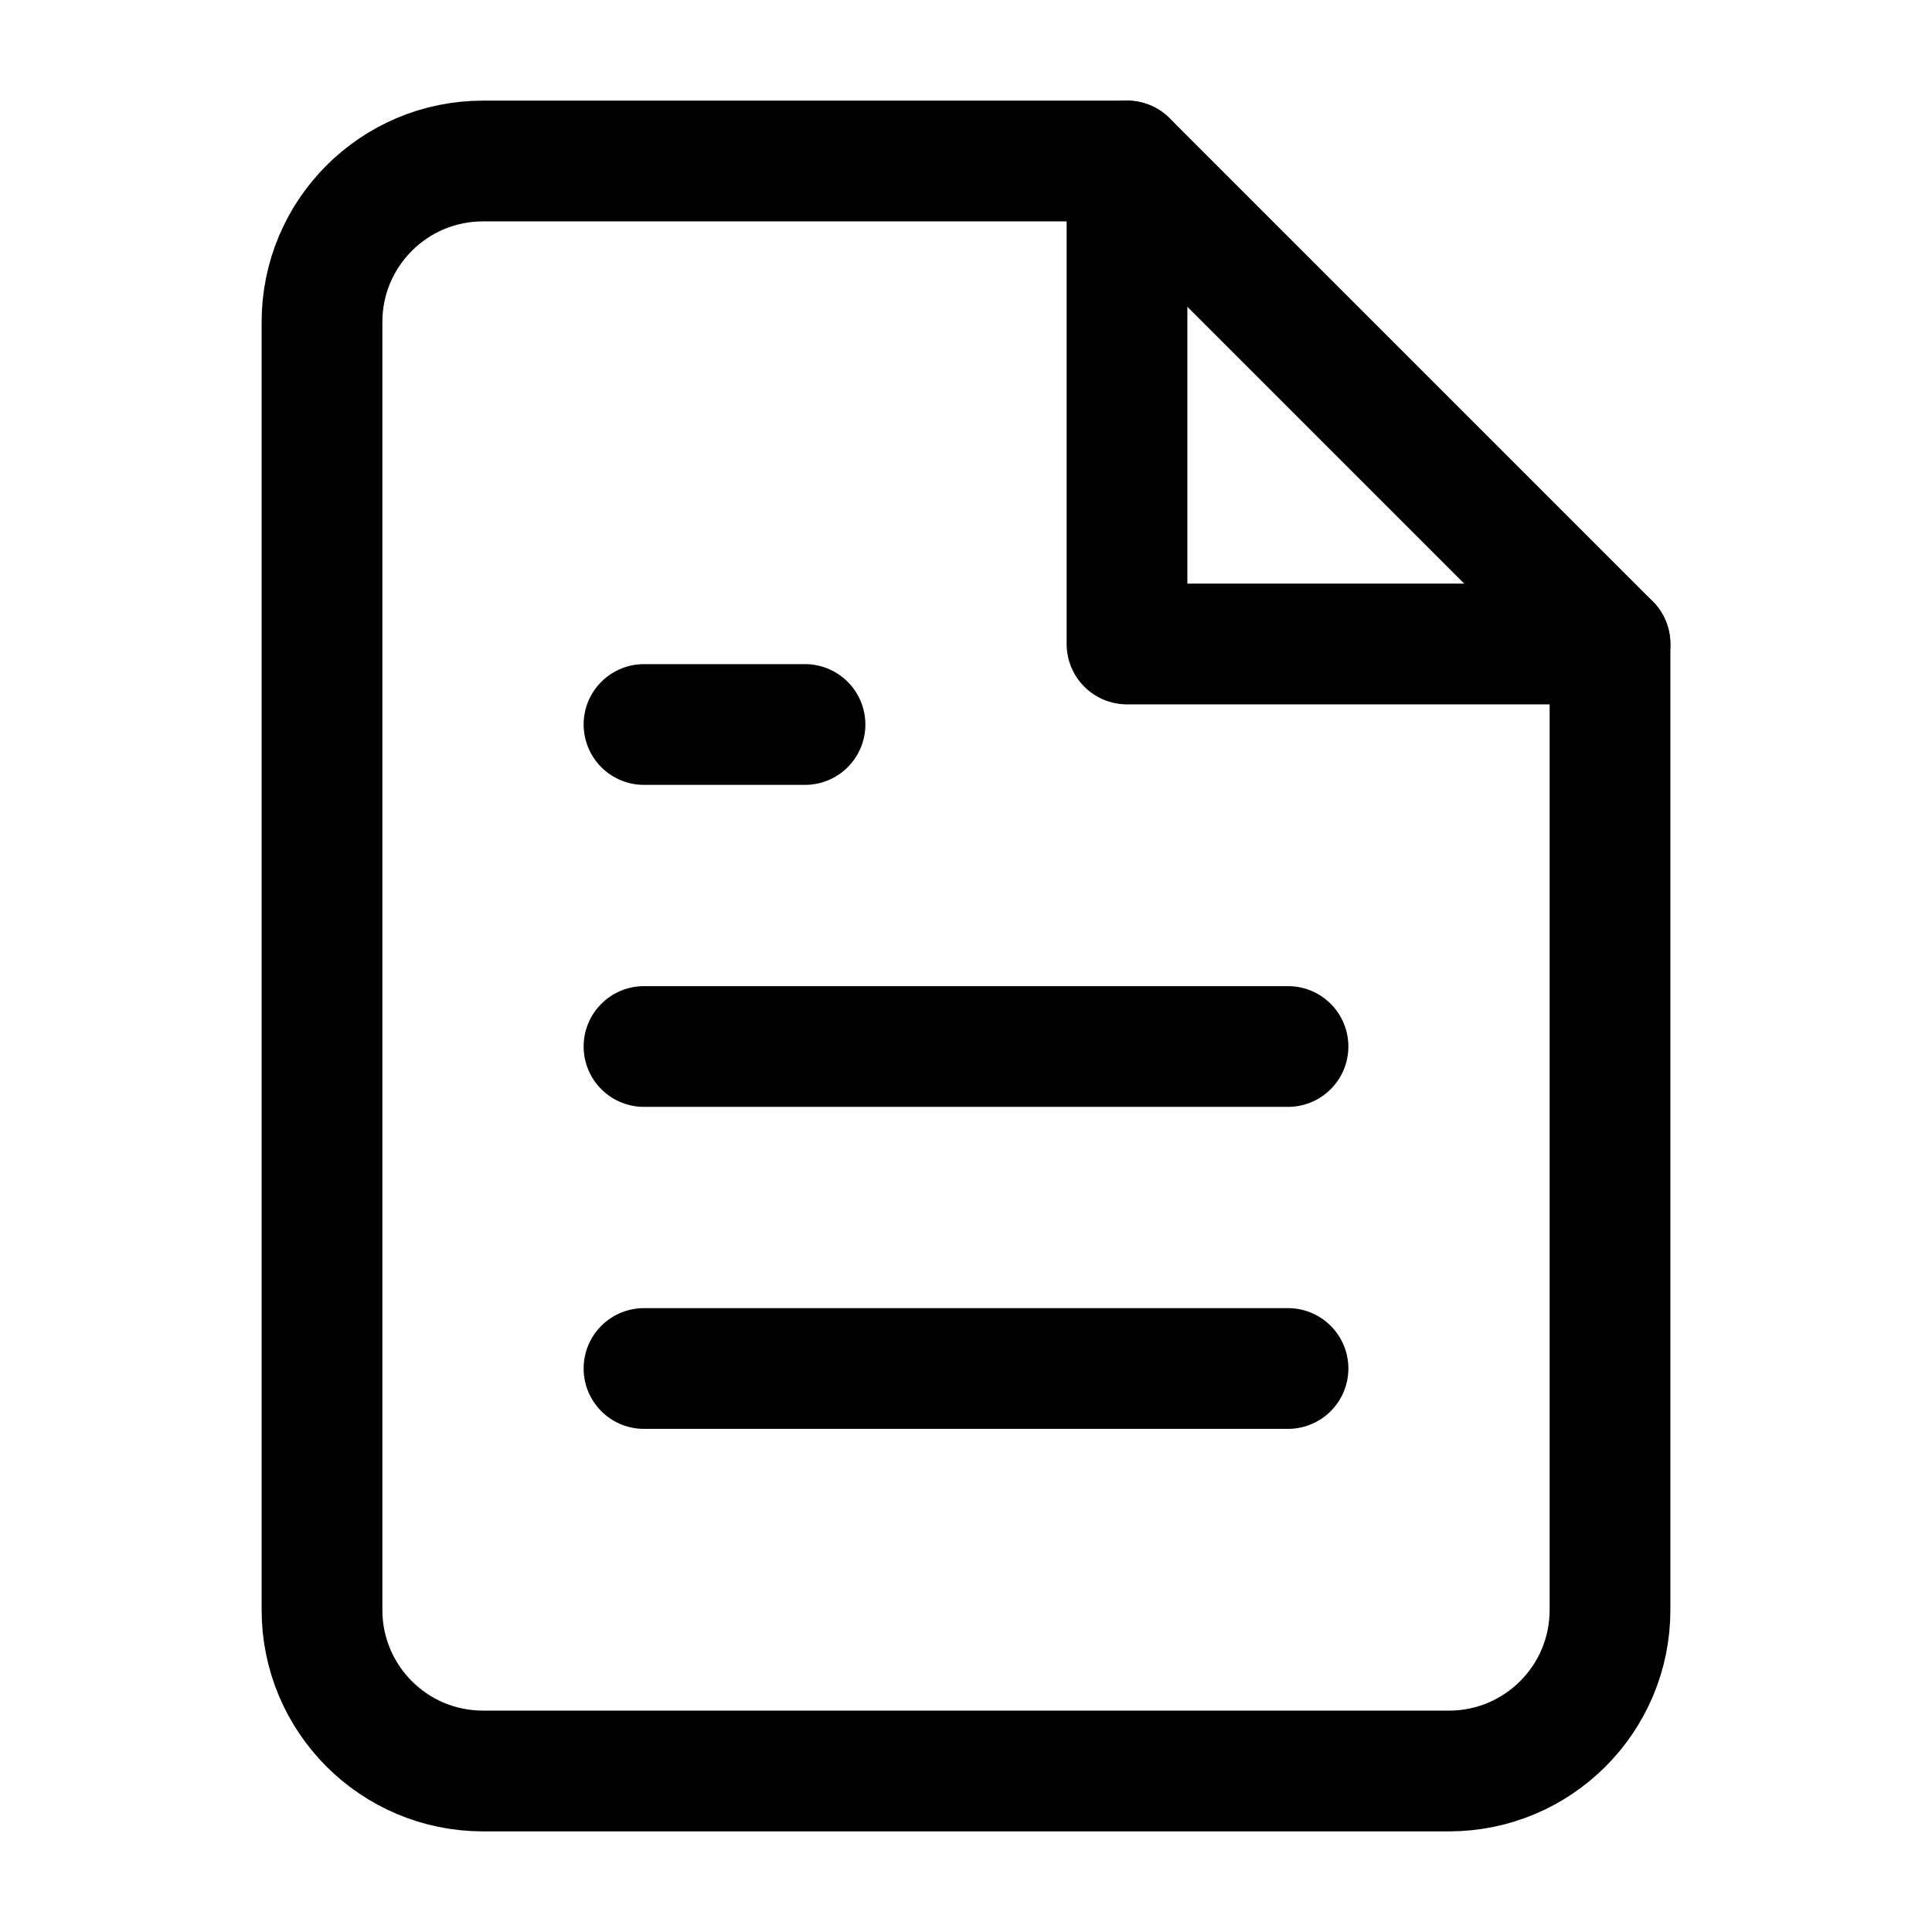
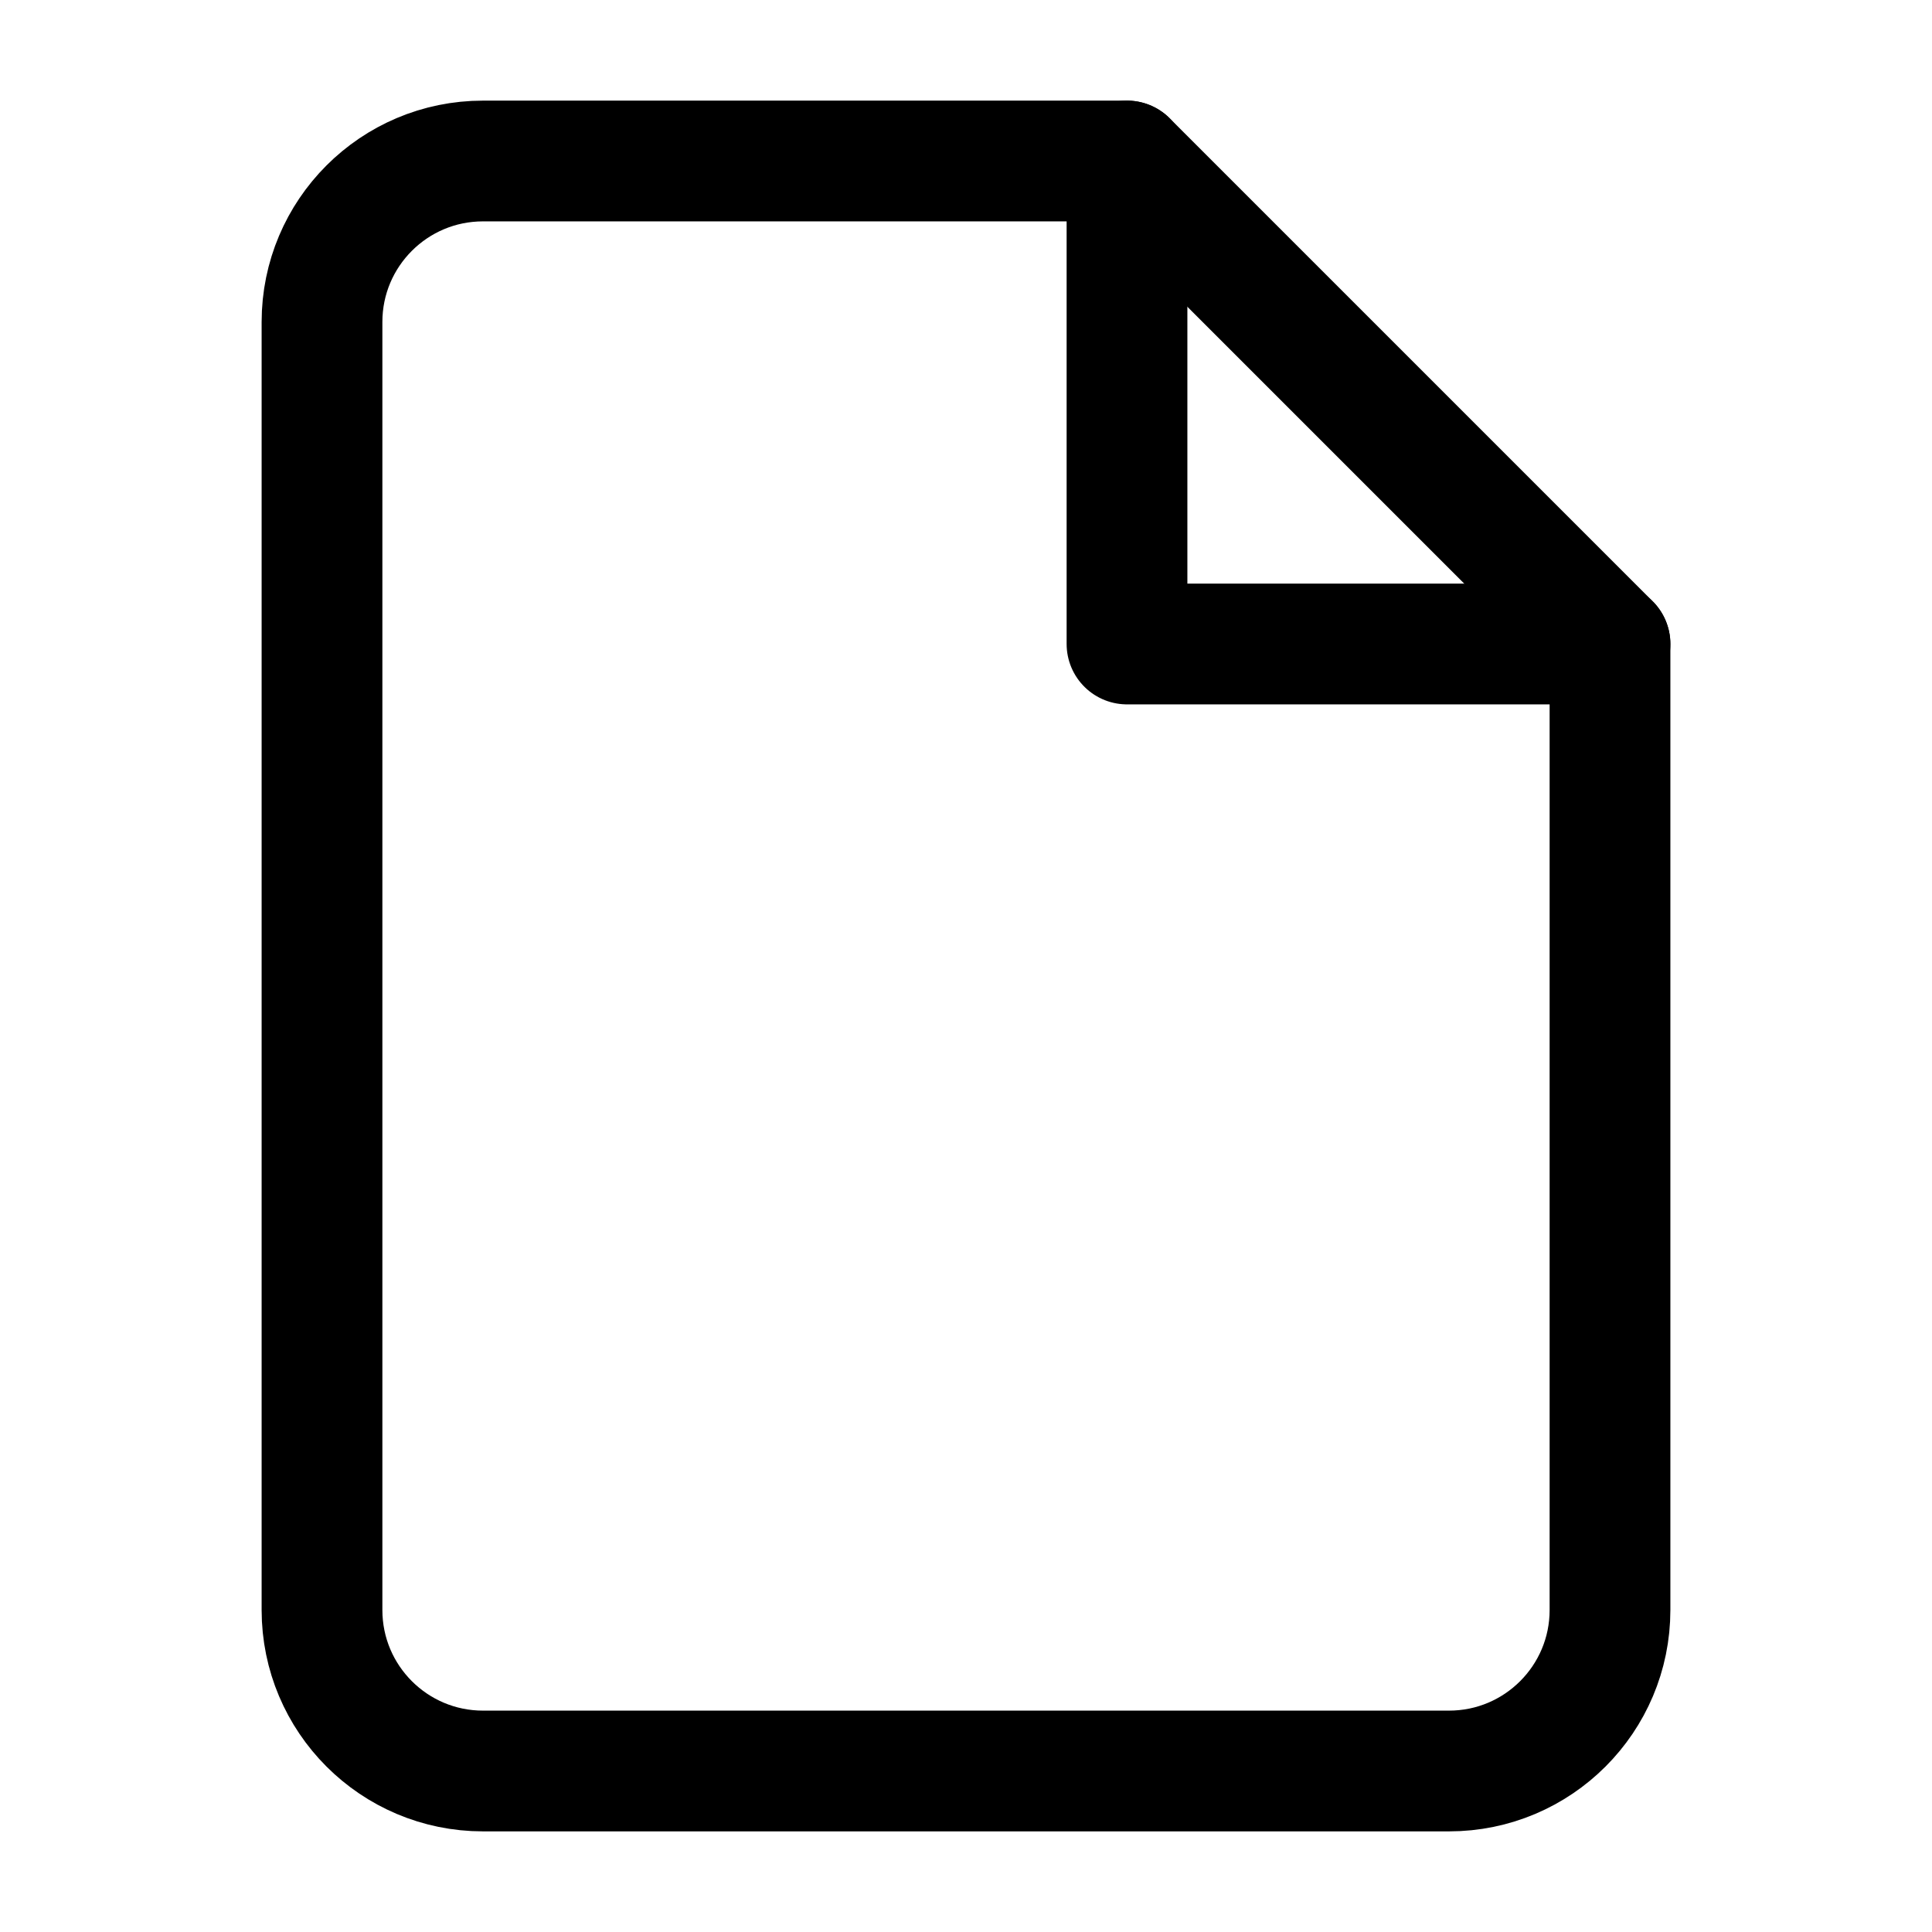
<svg xmlns="http://www.w3.org/2000/svg" viewBox="0 0 24 24" fill="none" stroke="currentColor" stroke-width="1.5" stroke-linecap="round" stroke-linejoin="round">
  <path d="M14 2H6a2 2 0 0 0-2 2v16a2 2 0 0 0 2 2h12a2 2 0 0 0 2-2V8z" />
  <polyline points="14 2 14 8 20 8" />
-   <line x1="16" y1="13" x2="8" y2="13" />
-   <line x1="16" y1="17" x2="8" y2="17" />
-   <line x1="10" y1="9" x2="8" y2="9" />
</svg>
